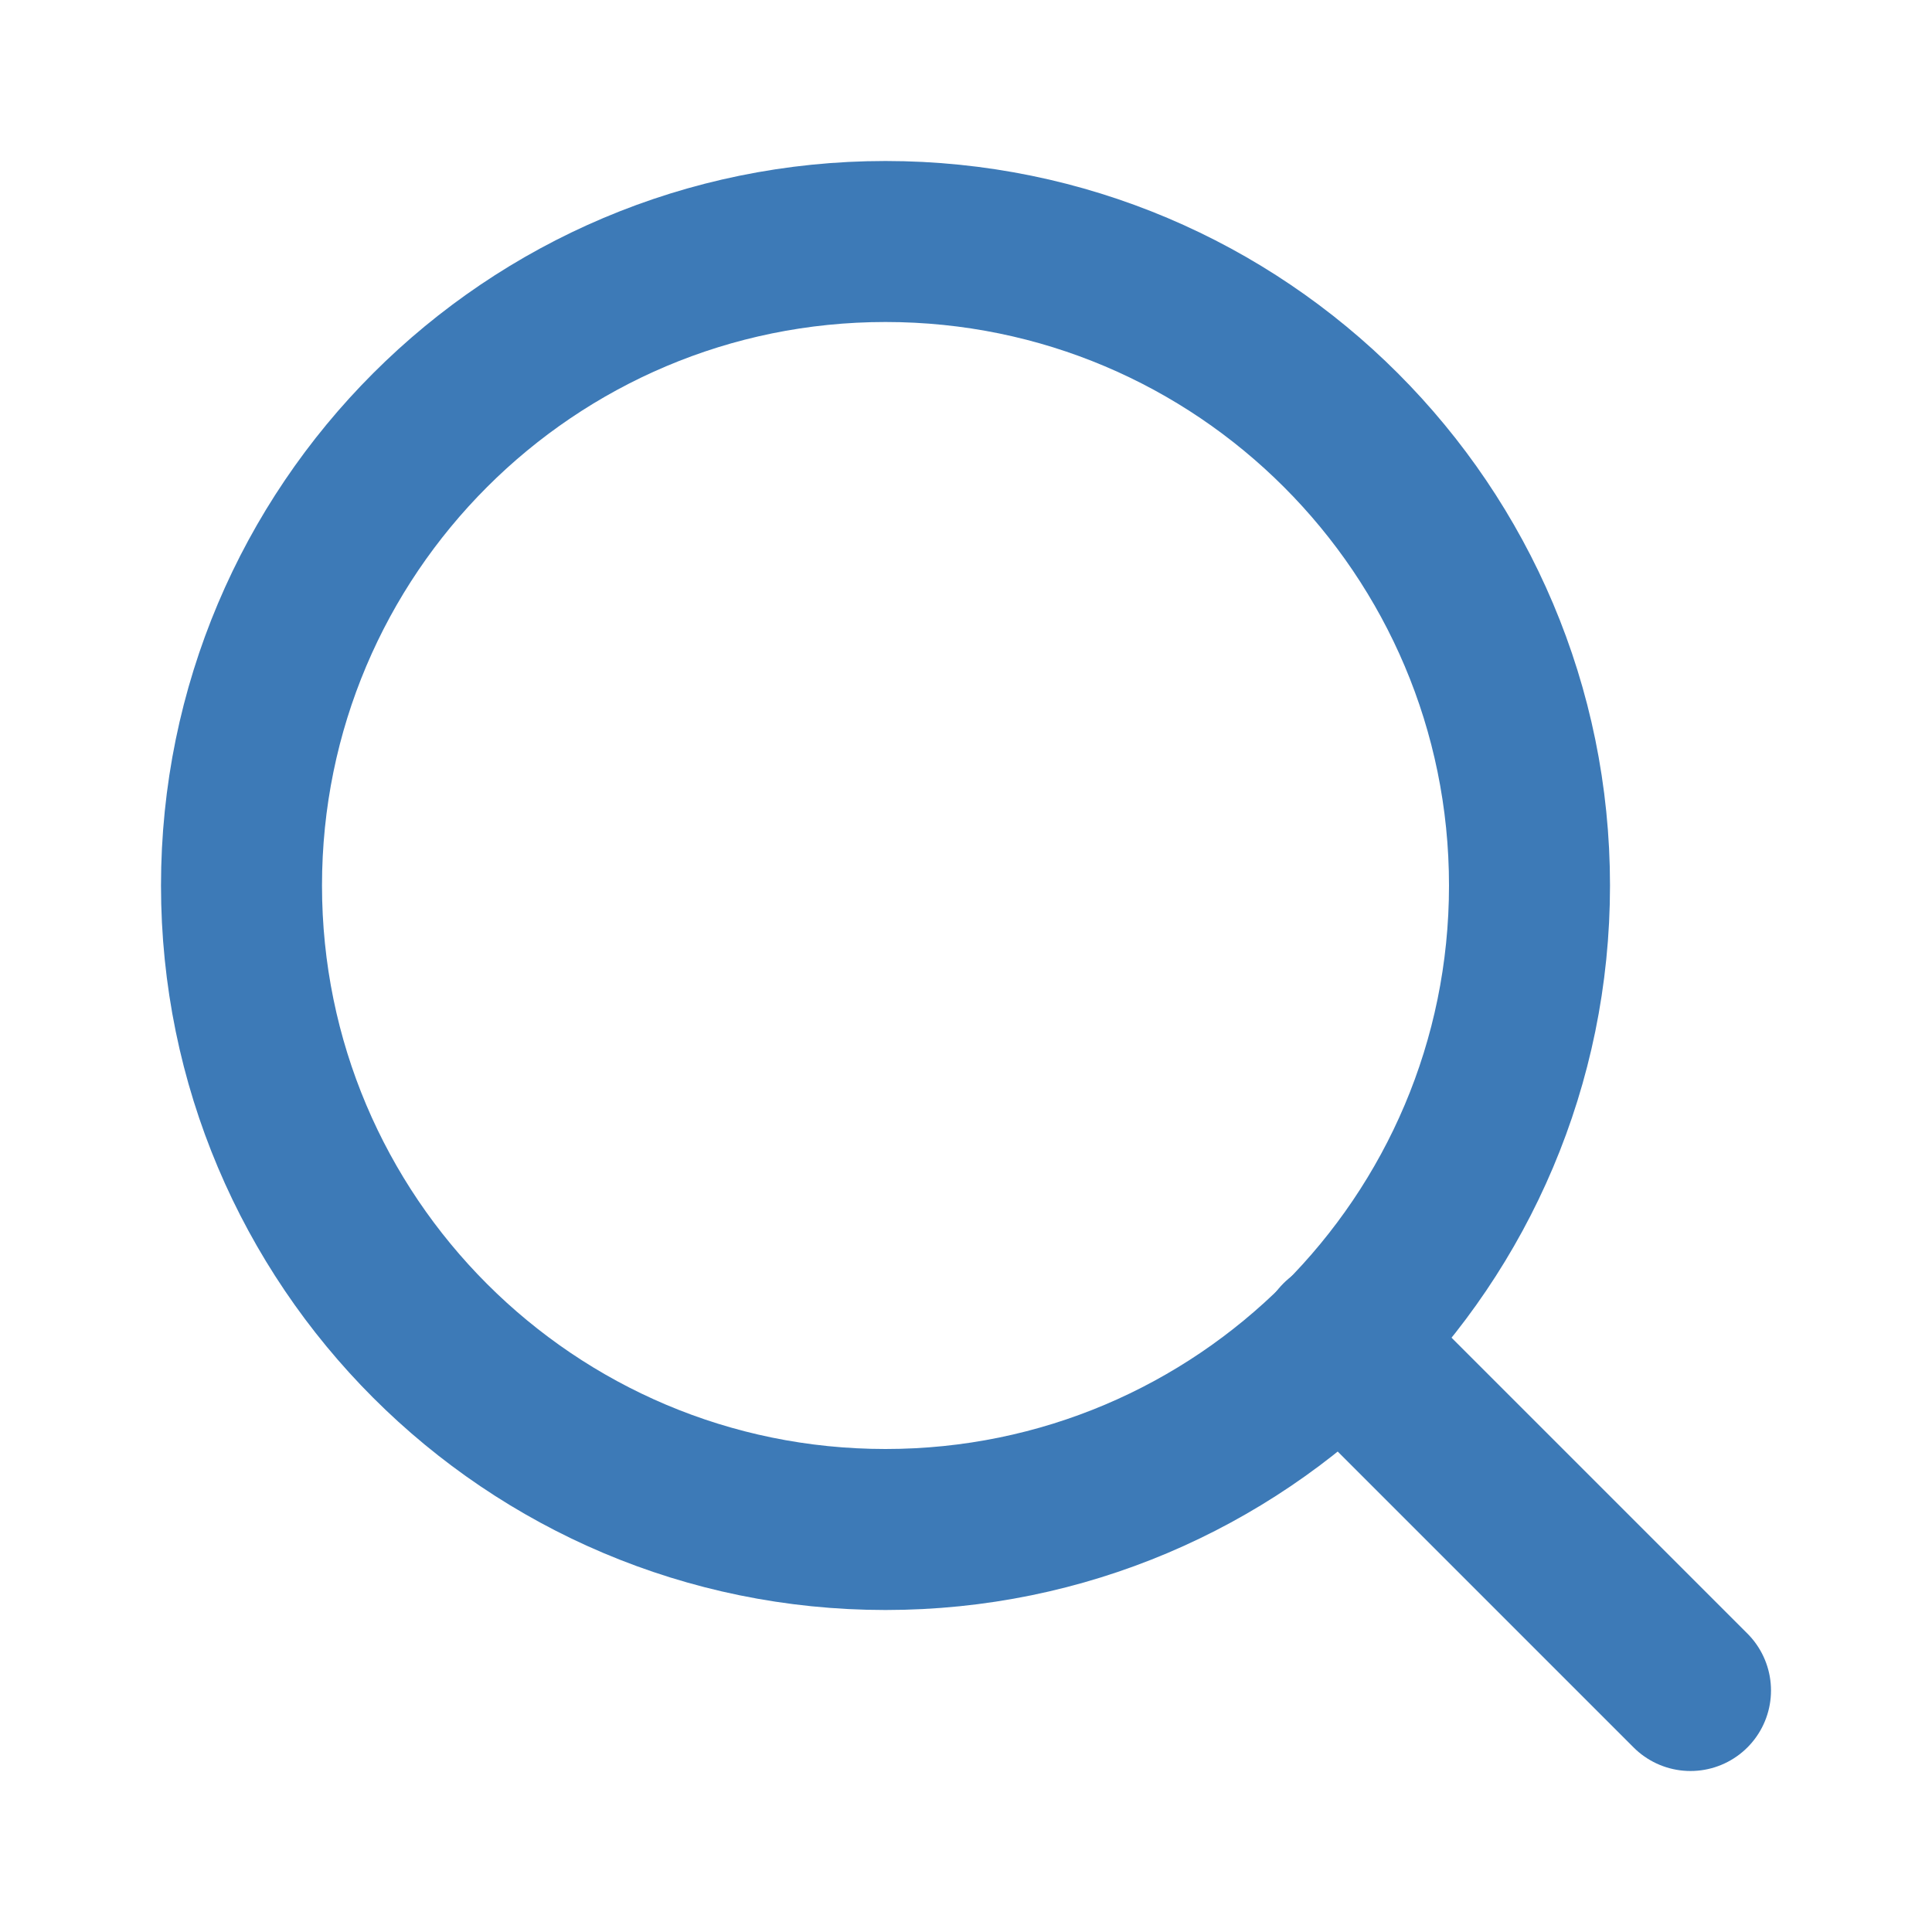
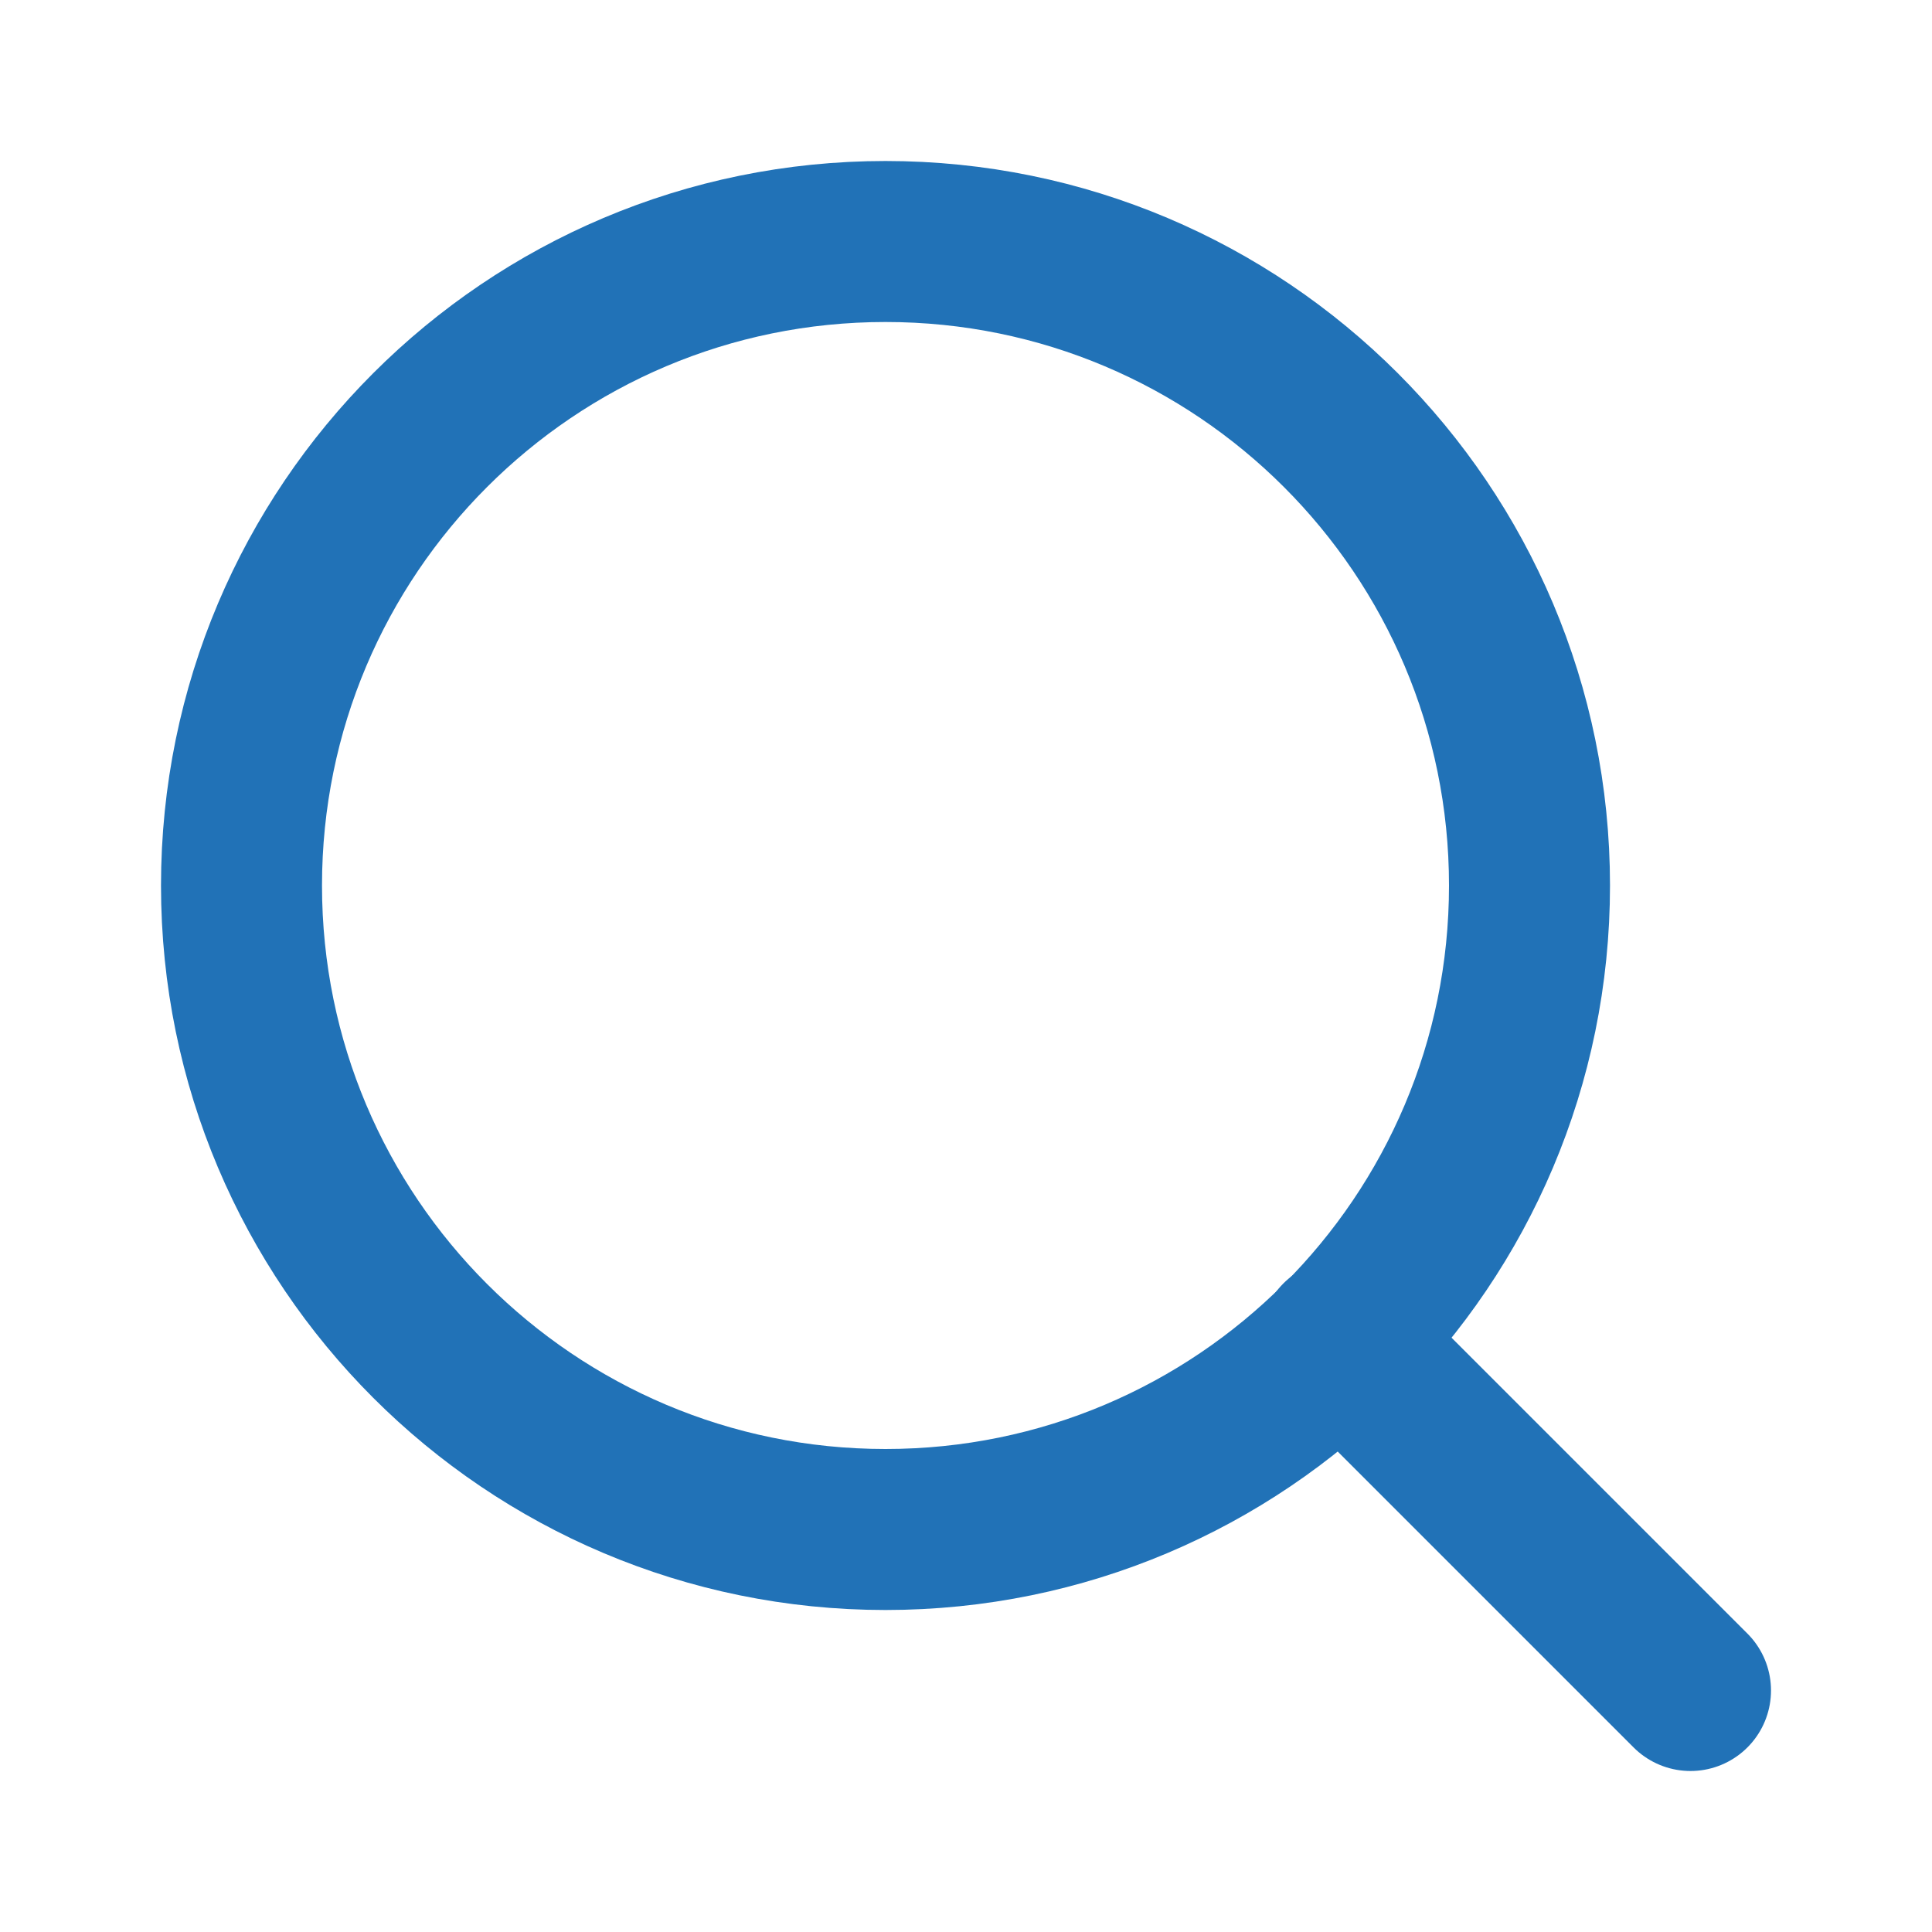
- <svg xmlns="http://www.w3.org/2000/svg" width="24" height="24" viewBox="0 0 24 24" fill="none" stroke="#3d7ab7" stroke-width="2" stroke-linecap="round" stroke-linejoin="round">
+ <svg xmlns="http://www.w3.org/2000/svg" width="24" height="24" viewBox="0 0 24 24" fill="none" stroke="#2172B7" stroke-width="2" stroke-linecap="round" stroke-linejoin="round">
  <circle cx="11" cy="11" r="8" />
  <line x1="21" y1="21" x2="16.65" y2="16.65" />
</svg>
